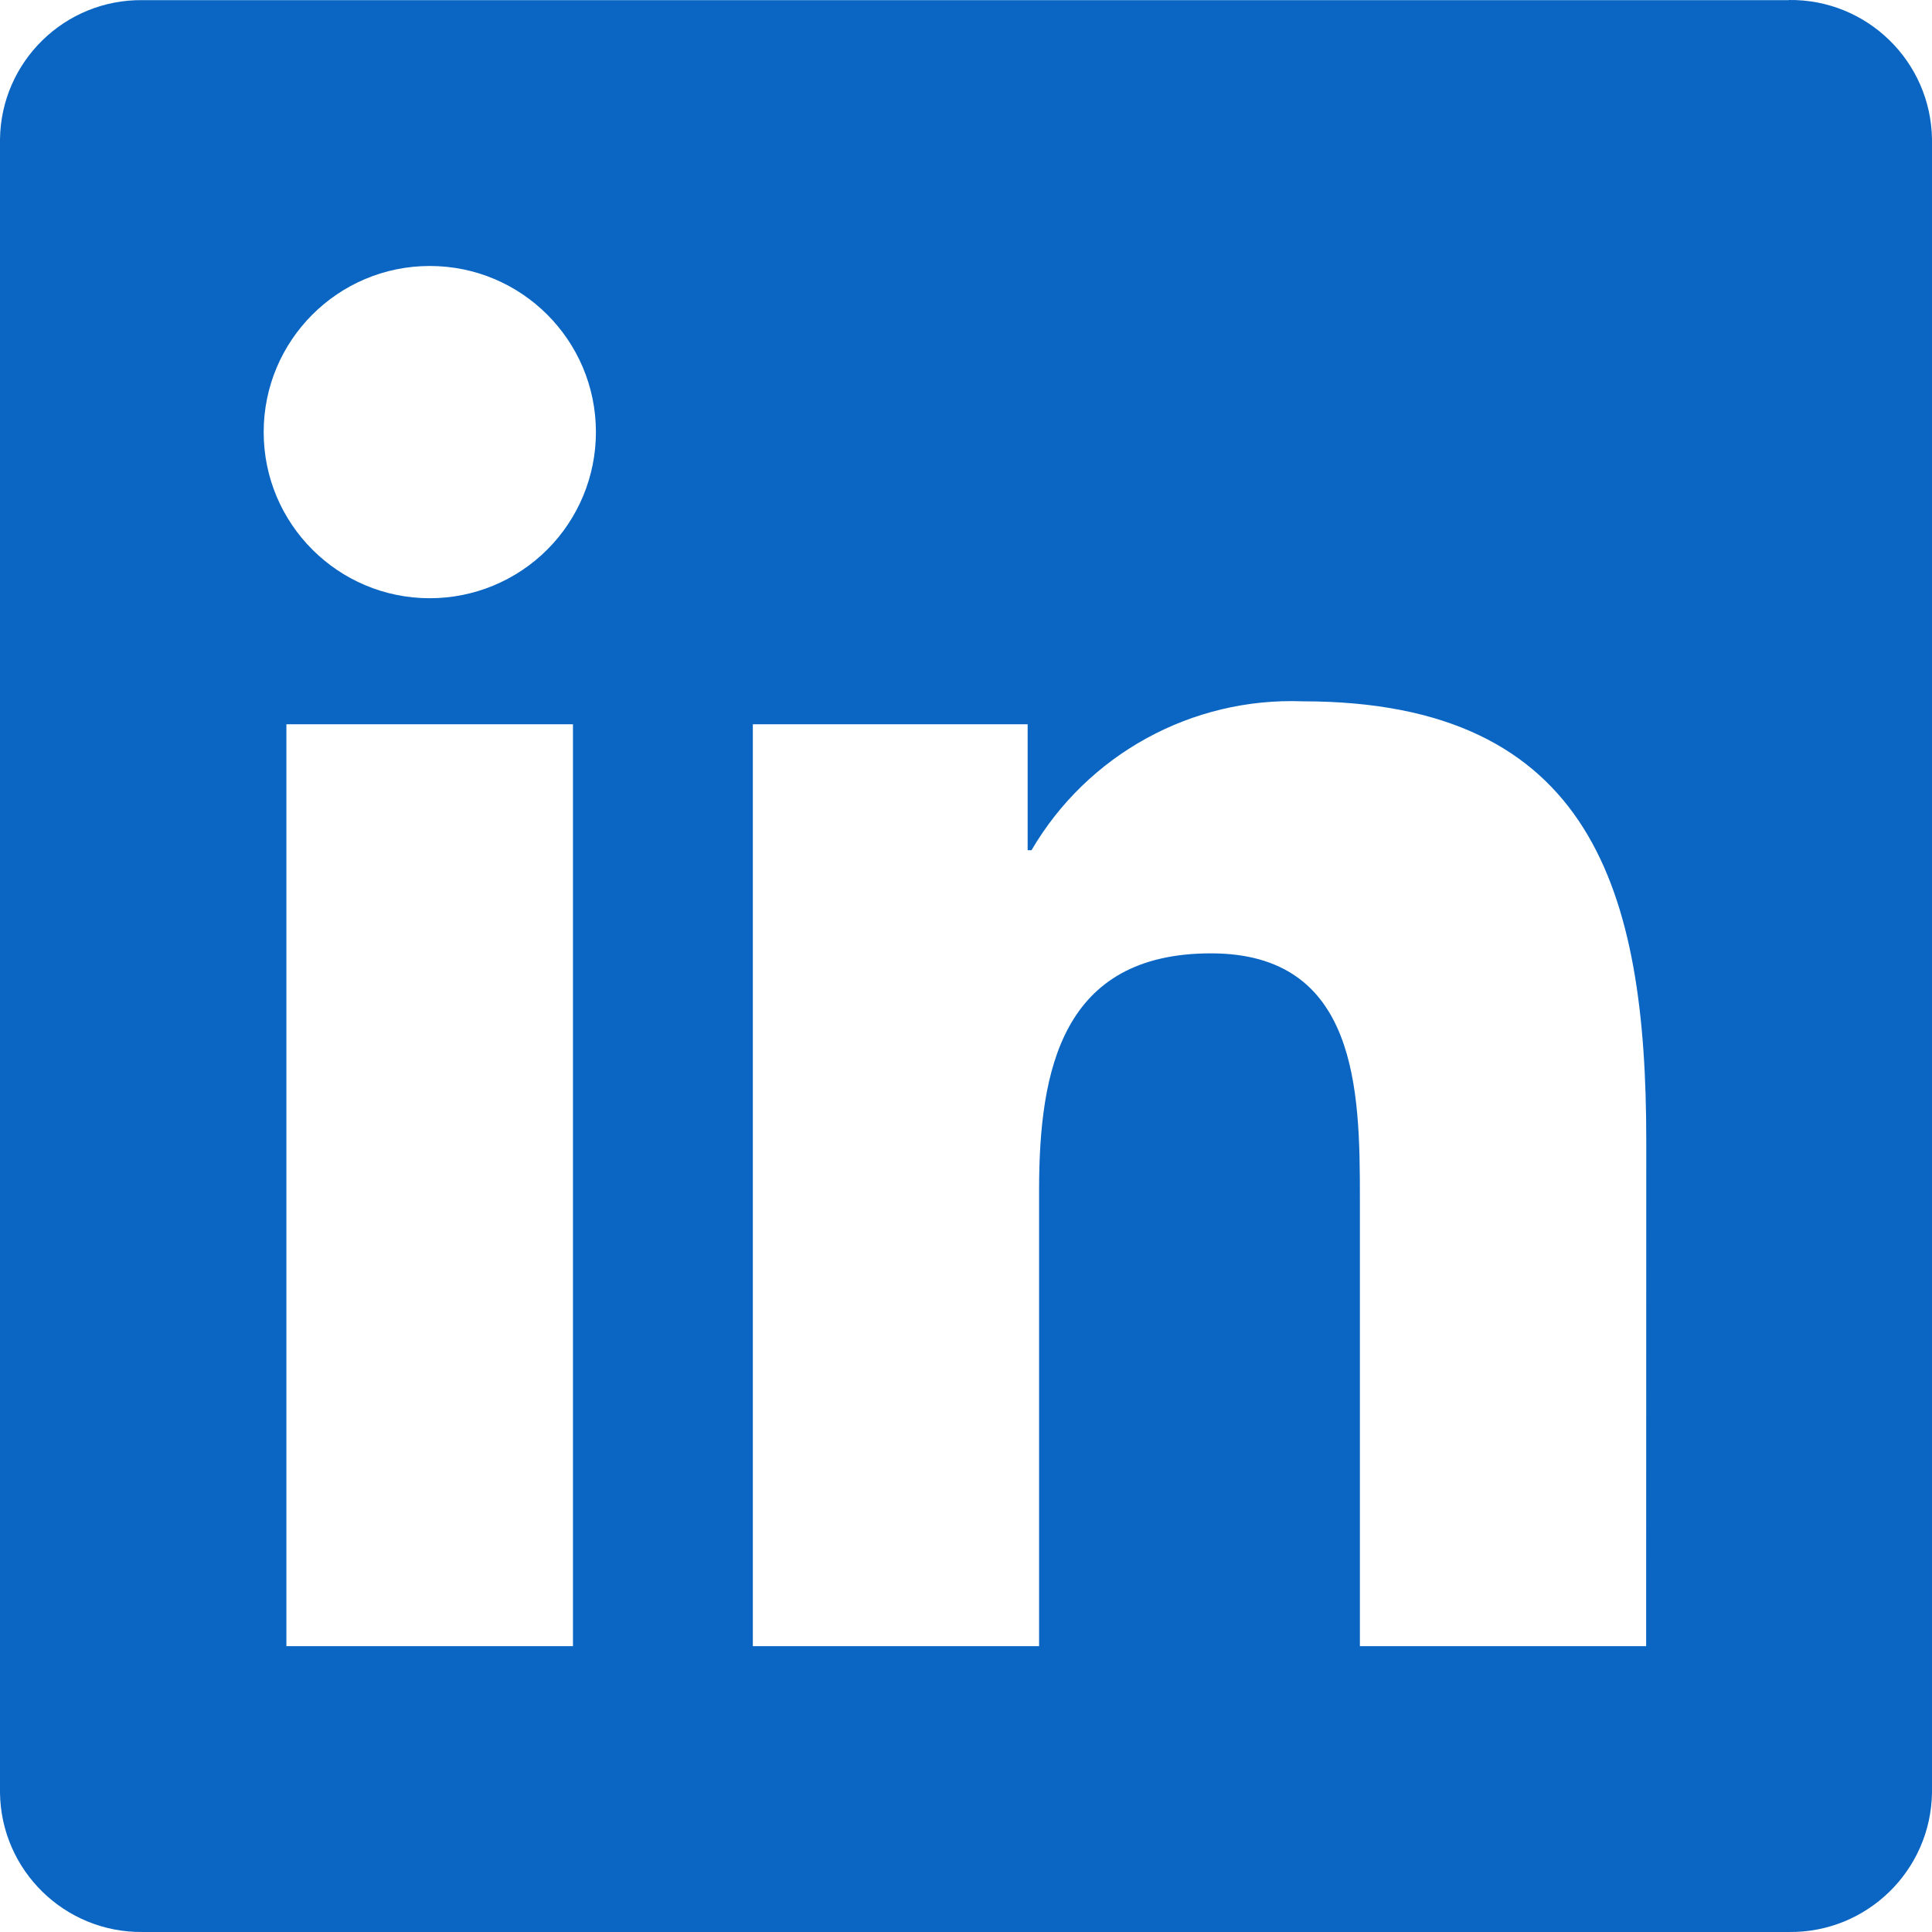
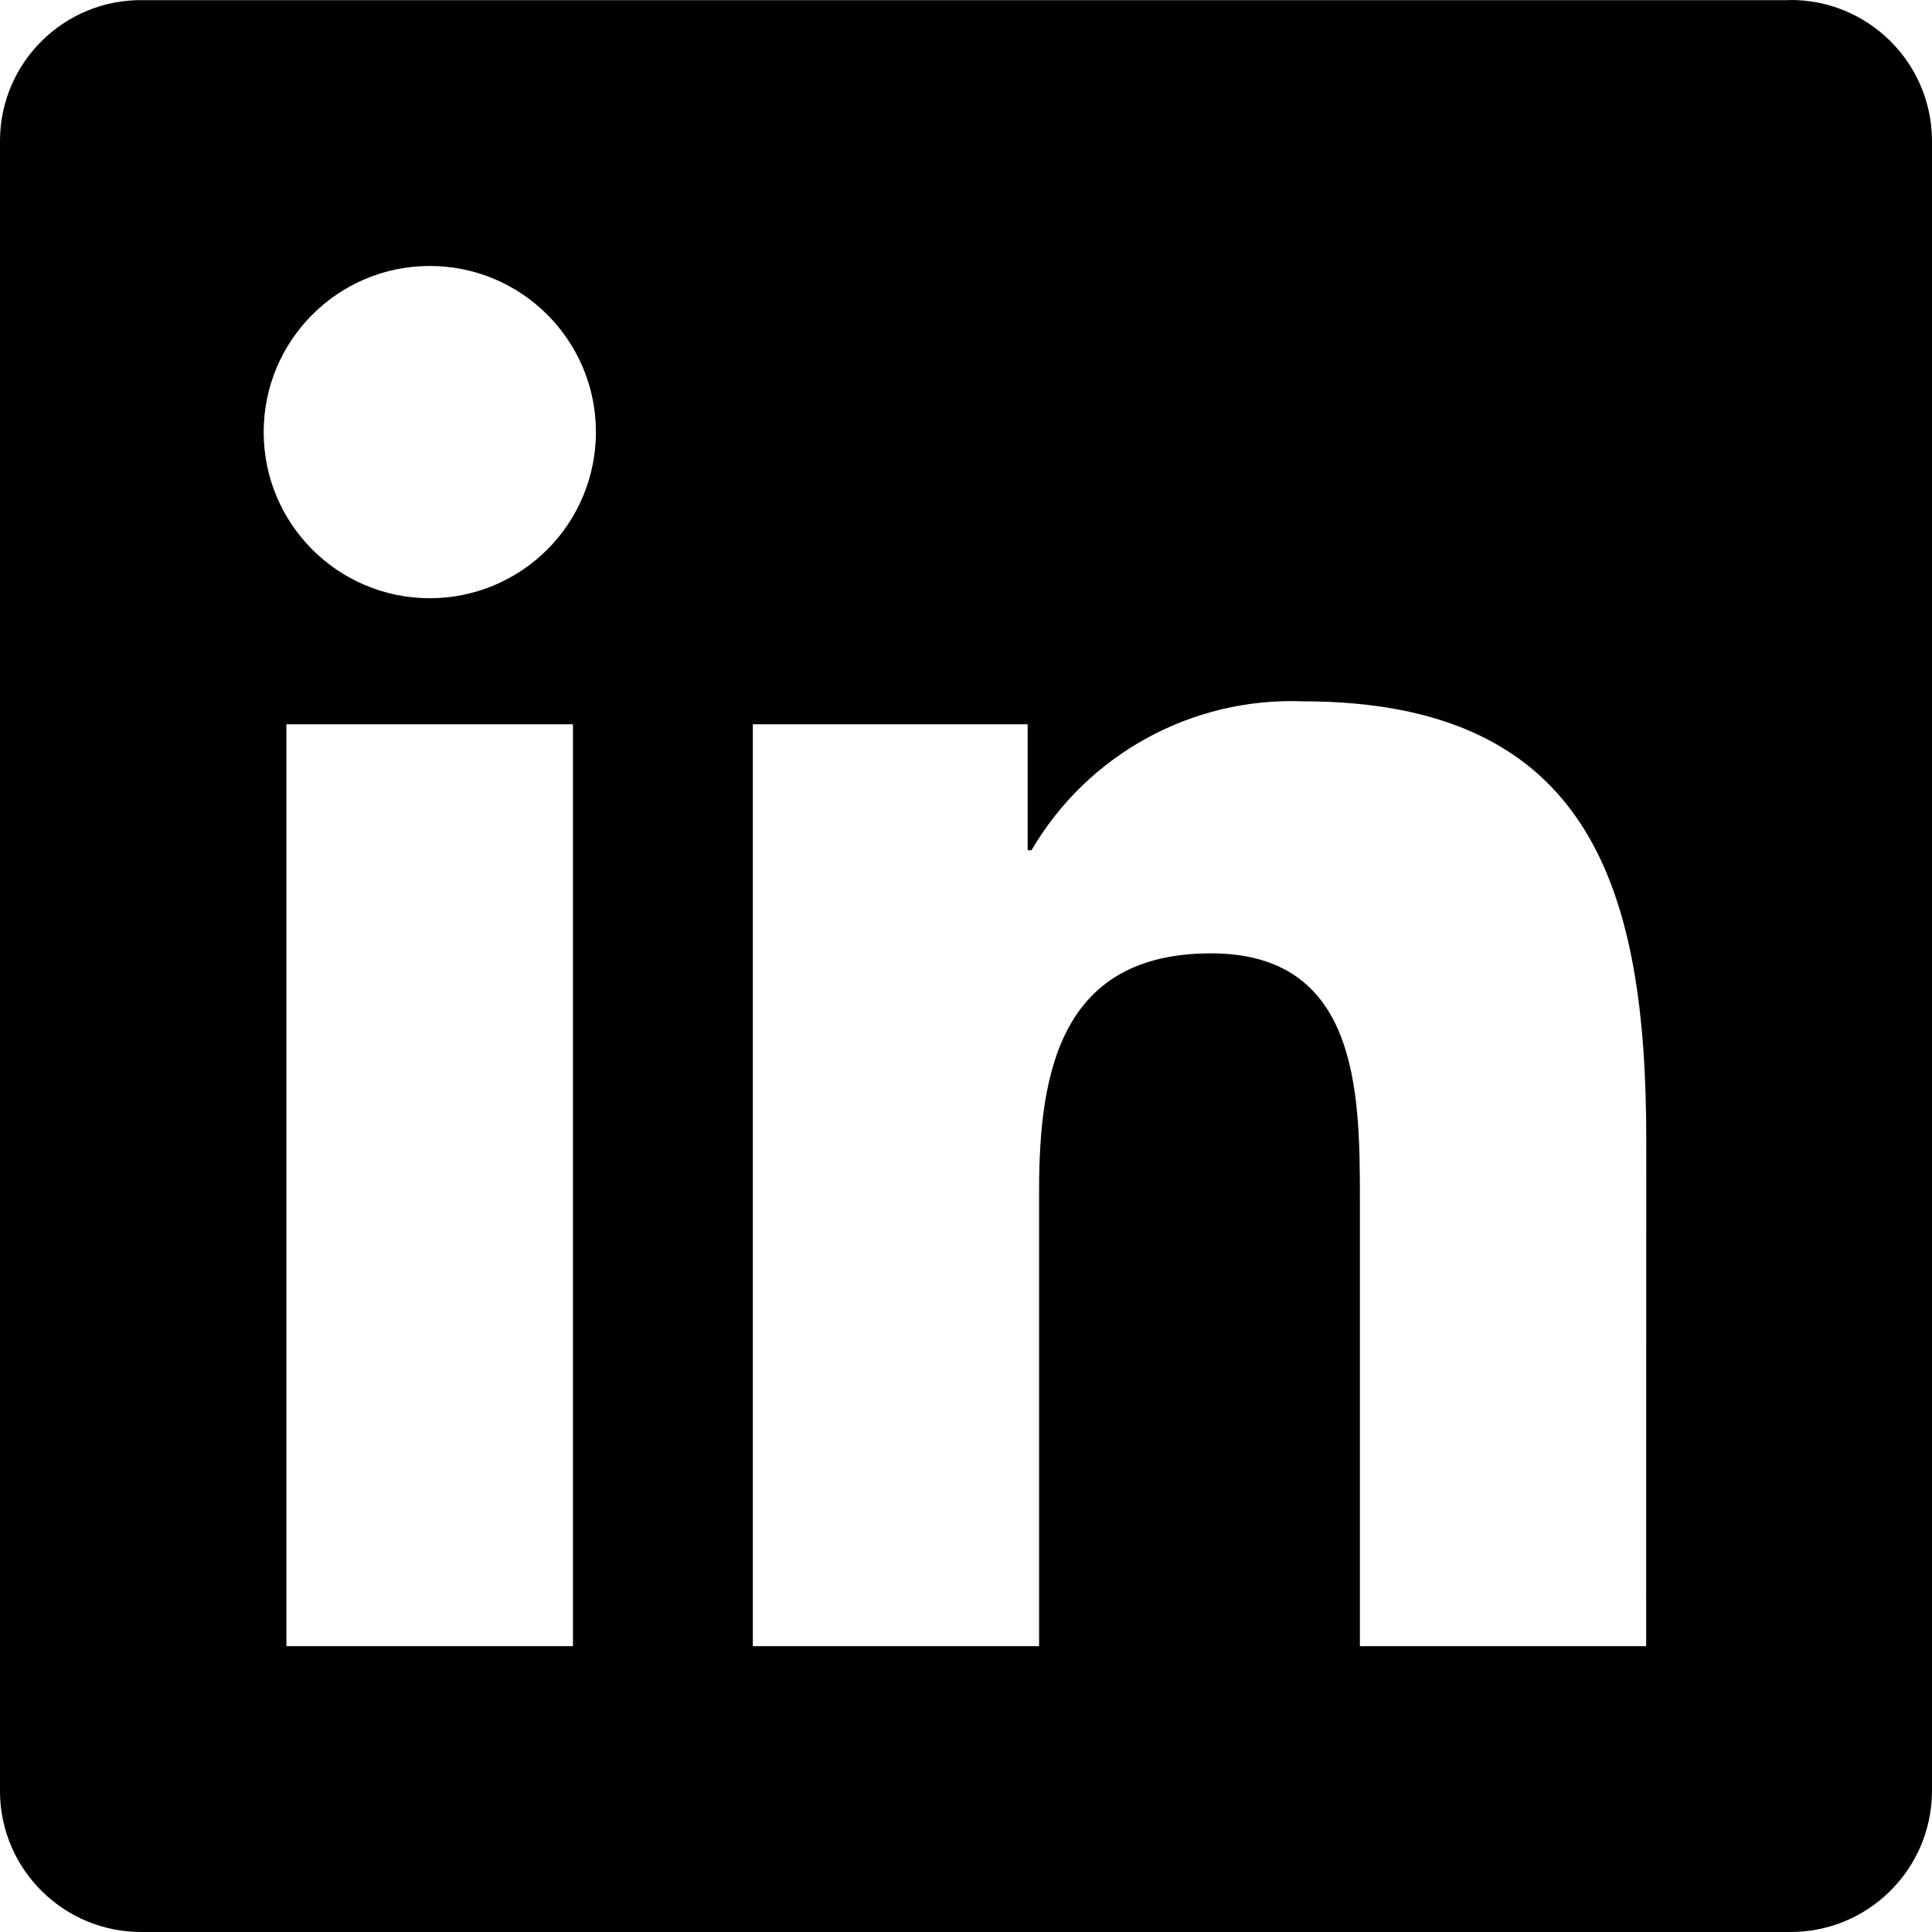
<svg xmlns="http://www.w3.org/2000/svg" width="256px" height="256px" viewBox="0 0 256 256" version="1.1" preserveAspectRatio="xMidYMid">
  <g>
-     <path d="M218.123,218.127 L180.192,218.127 L180.192,158.724 C180.192,144.559 179.939,126.324 160.464,126.324 C140.708,126.324 137.685,141.758 137.685,157.693 L137.685,218.123 L99.754,218.123 L99.754,95.967 L136.168,95.967 L136.168,112.661 L136.678,112.661 C144.103,99.965 157.909,92.382 172.606,92.928 C211.051,92.928 218.139,118.216 218.139,151.114 L218.123,218.127 Z M56.955,79.269 C44.798,79.271 34.941,69.417 34.939,57.26 C34.937,45.103 44.79,35.246 56.947,35.244 C69.104,35.241 78.961,45.095 78.963,57.252 C78.964,63.09 76.646,68.69 72.519,72.818 C68.391,76.947 62.793,79.267 56.955,79.269 M75.921,218.127 L37.95,218.127 L37.95,95.967 L75.921,95.967 L75.921,218.127 Z M237.033,0.018 L18.89,0.018 C8.58,-0.098 0.125,8.161 -0.001,18.471 L-0.001,237.524 C0.121,247.839 8.575,256.106 18.89,255.998 L237.033,255.998 C247.369,256.126 255.856,247.859 255.999,237.524 L255.999,18.455 C255.852,8.124 247.364,-0.134 237.033,0.001" fill="#0A66C2" />
+     <path d="M218.123,218.127 L180.192,218.127 L180.192,158.724 C180.192,144.559 179.939,126.324 160.464,126.324 C140.708,126.324 137.685,141.758 137.685,157.693 L137.685,218.123 L99.754,218.123 L99.754,95.967 L136.168,95.967 L136.168,112.661 L136.678,112.661 C144.103,99.965 157.909,92.382 172.606,92.928 C211.051,92.928 218.139,118.216 218.139,151.114 L218.123,218.127 Z M56.955,79.269 C44.798,79.271 34.941,69.417 34.939,57.26 C34.937,45.103 44.79,35.246 56.947,35.244 C69.104,35.241 78.961,45.095 78.963,57.252 C78.964,63.09 76.646,68.69 72.519,72.818 C68.391,76.947 62.793,79.267 56.955,79.269 M75.921,218.127 L37.95,218.127 L37.95,95.967 L75.921,95.967 L75.921,218.127 Z M237.033,0.018 L18.89,0.018 C8.58,-0.098 0.125,8.161 -0.001,18.471 L-0.001,237.524 C0.121,247.839 8.575,256.106 18.89,255.998 L237.033,255.998 C247.369,256.126 255.856,247.859 255.999,237.524 L255.999,18.455 C255.852,8.124 247.364,-0.134 237.033,0.001" fill="#000" />
  </g>
</svg>
